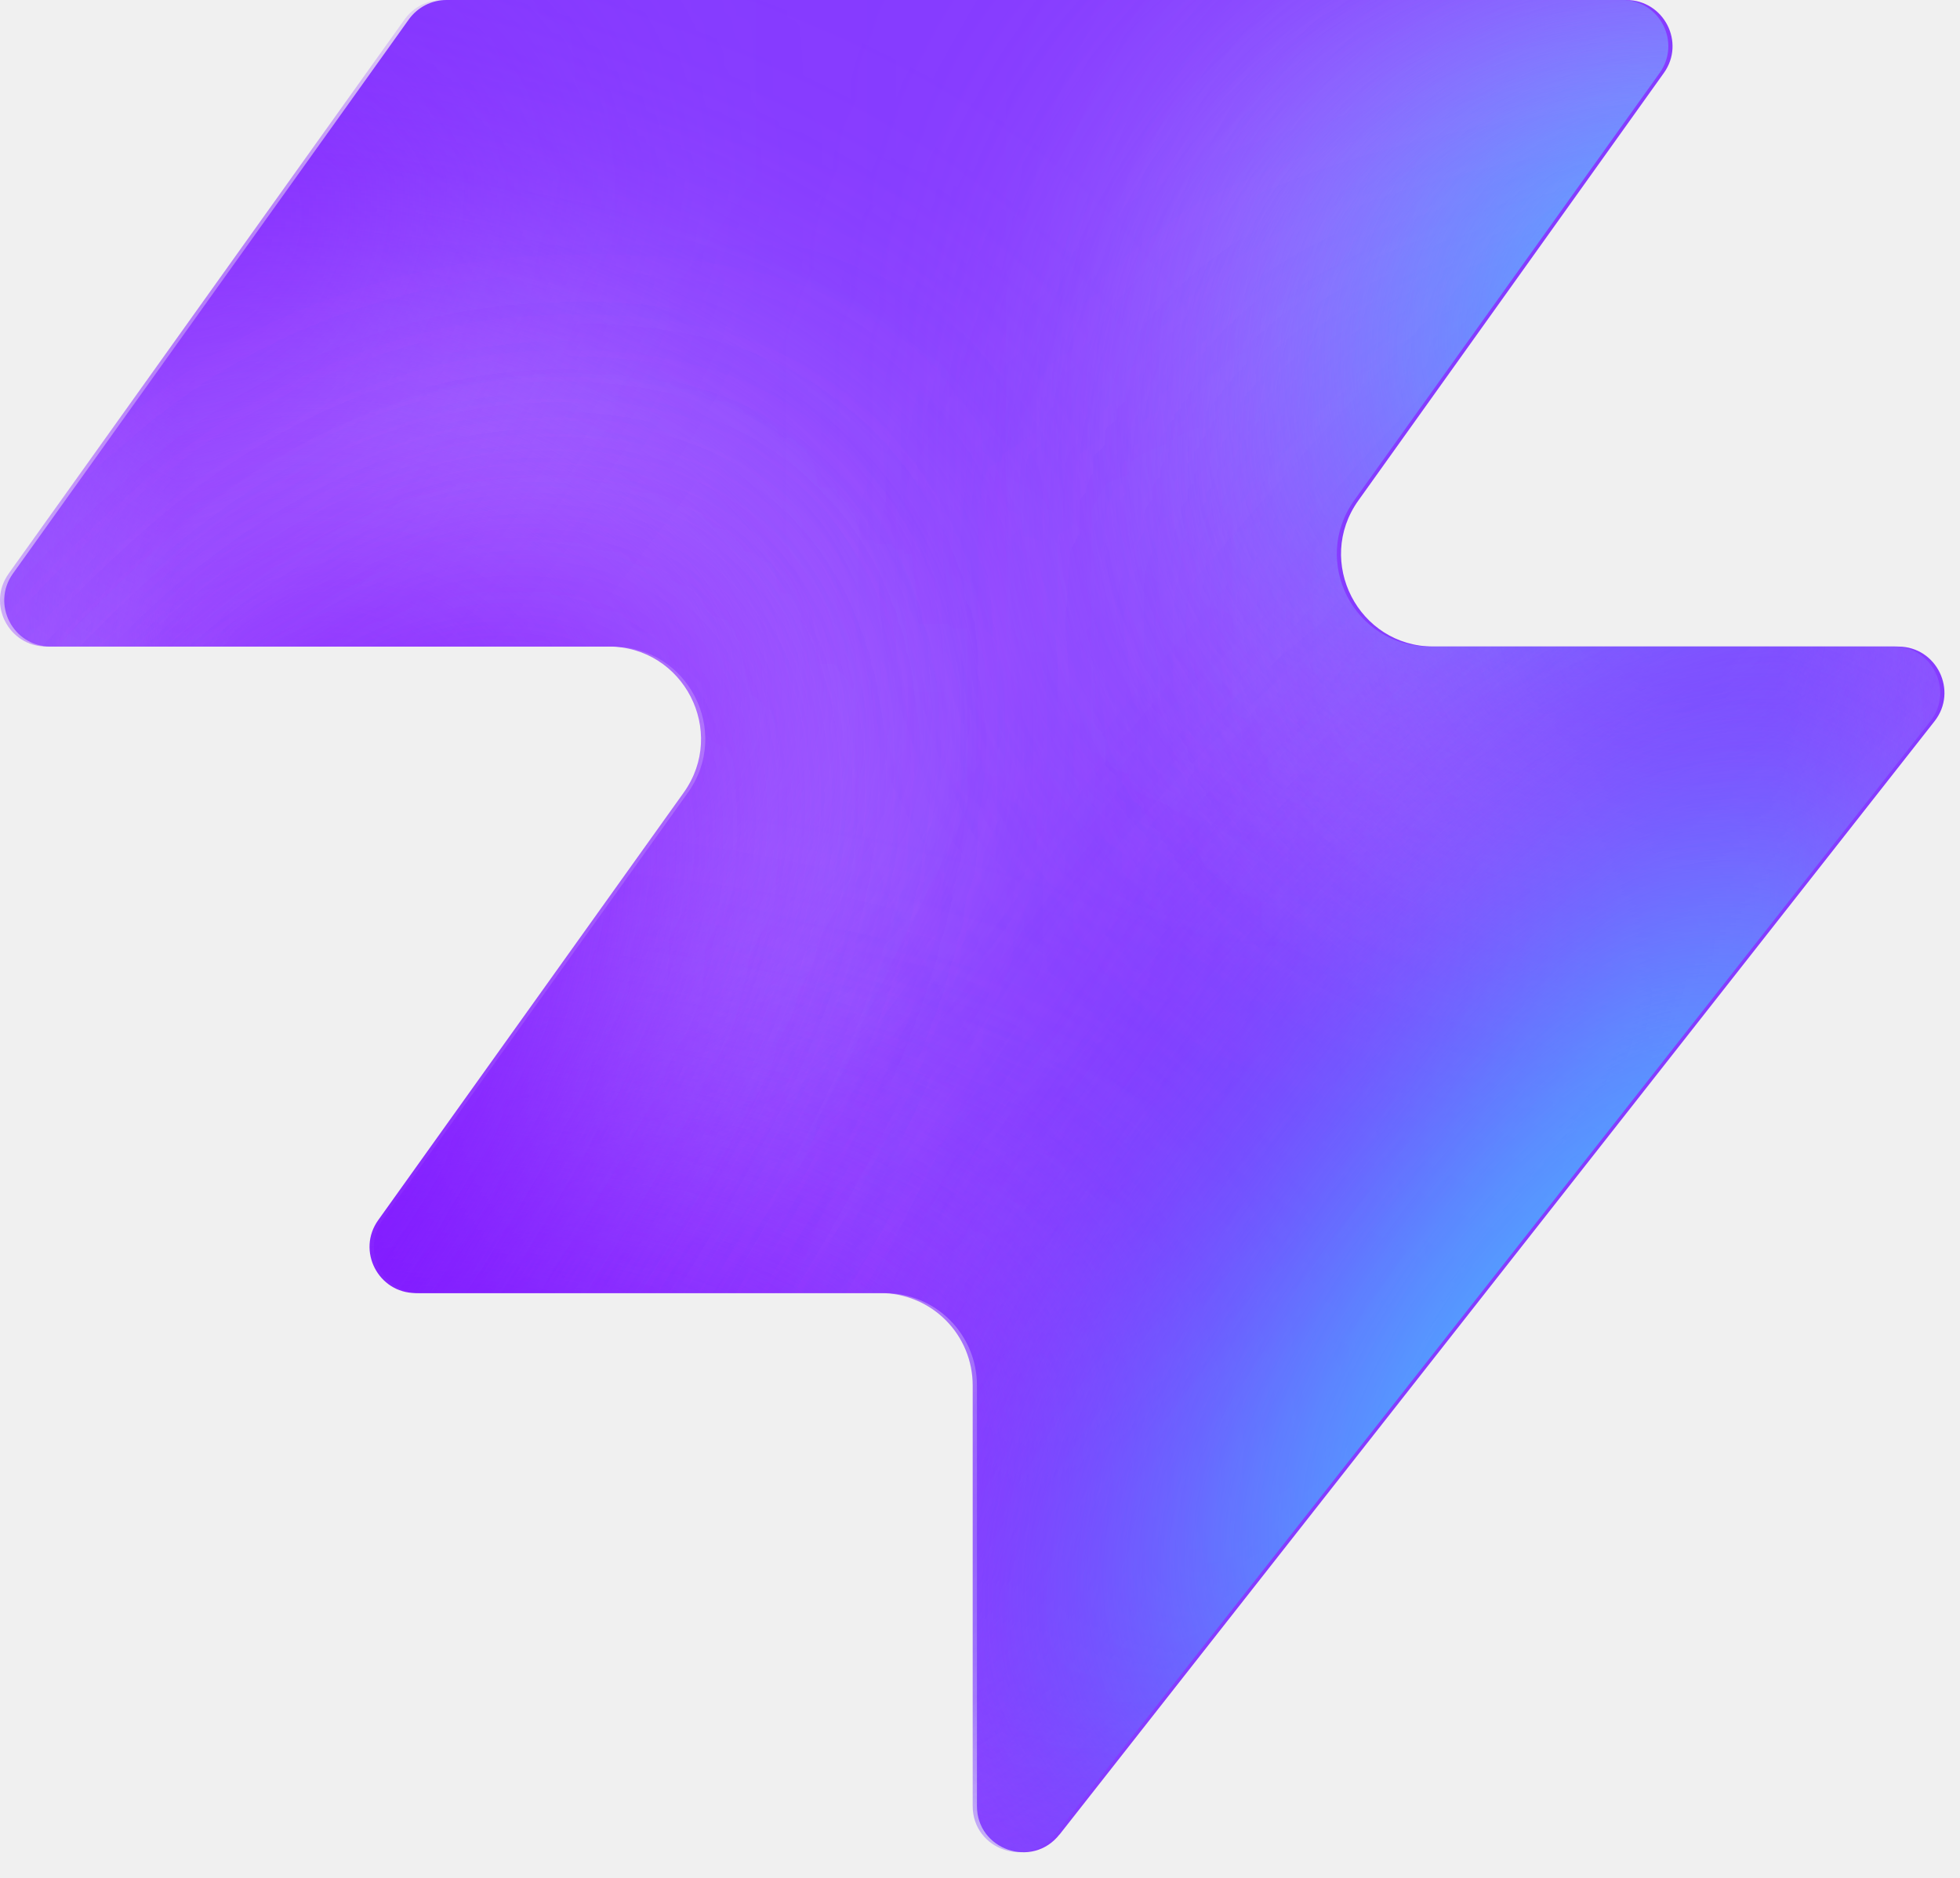
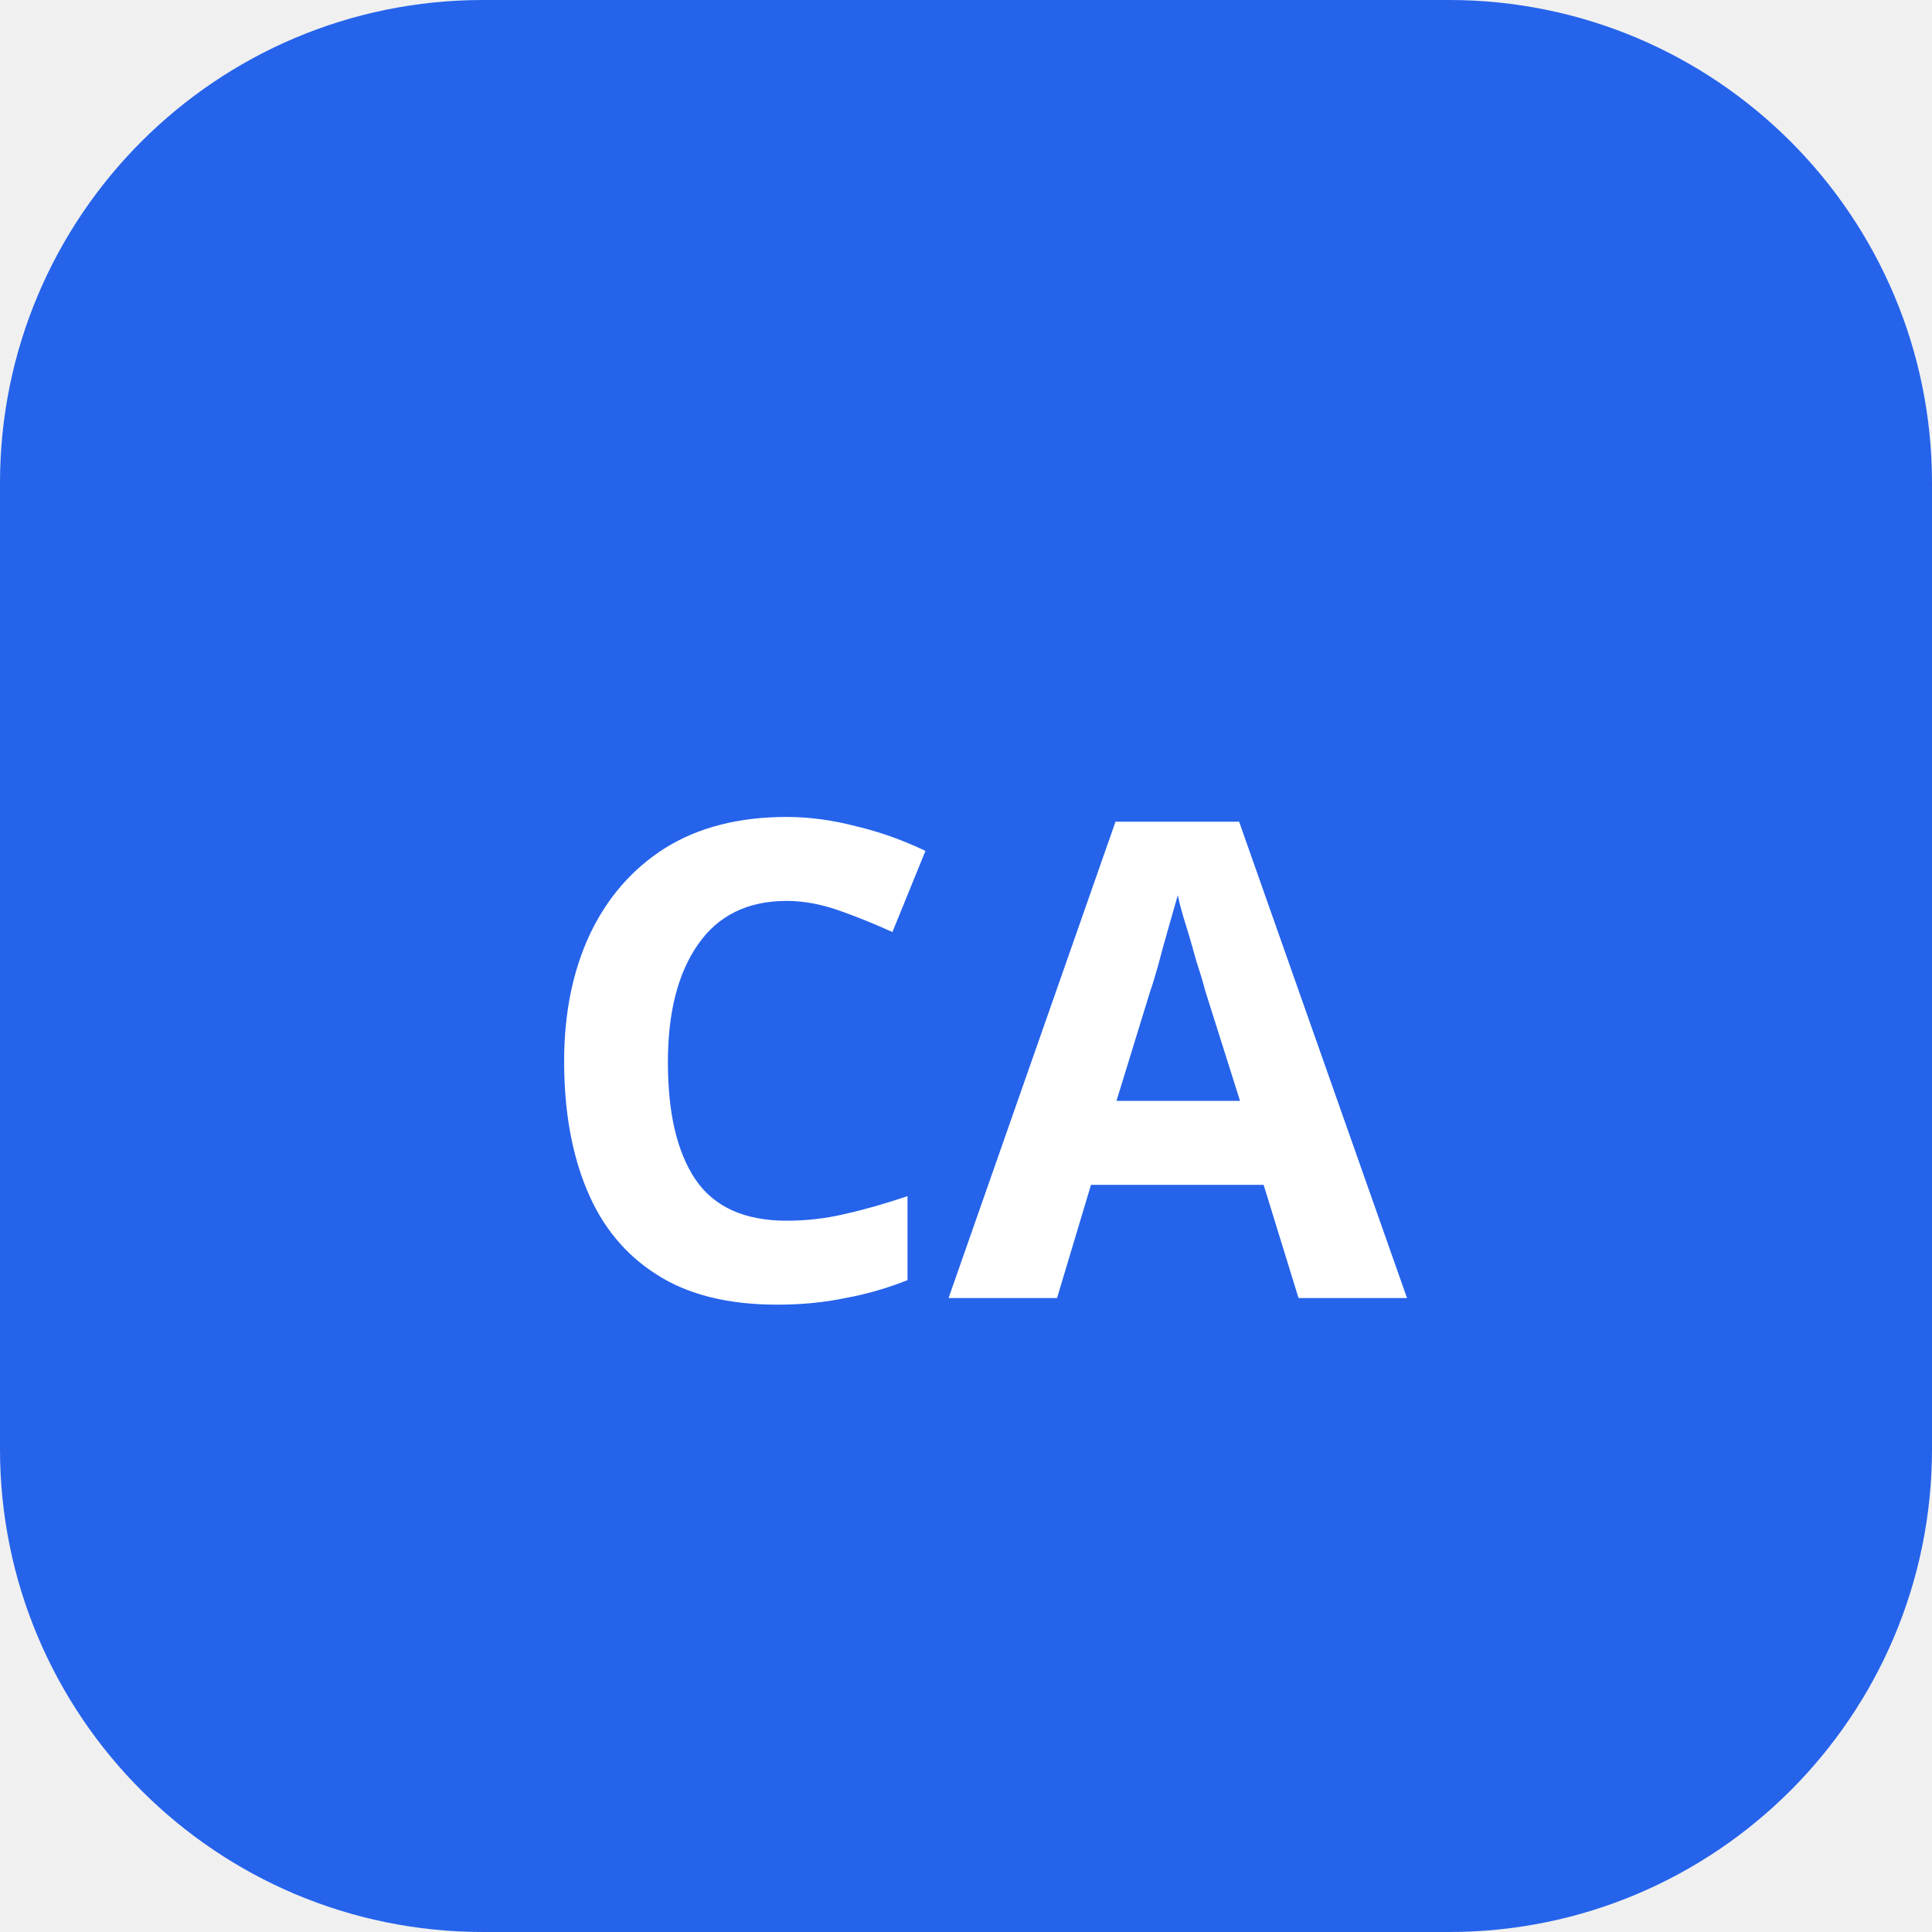
- <svg xmlns="http://www.w3.org/2000/svg" width="48" height="46" fill="none" viewBox="0 0 48 46">
-   <path fill="#863bff" d="M25.946 44.938c-.664.845-2.021.375-2.021-.698V33.937a2.26 2.26 0 0 0-2.262-2.262H10.287c-.92 0-1.456-1.04-.92-1.788l7.48-10.471c1.07-1.497 0-3.578-1.842-3.578H1.237c-.92 0-1.456-1.04-.92-1.788L10.013.474c.214-.297.556-.474.92-.474h28.894c.92 0 1.456 1.04.92 1.788l-7.48 10.471c-1.07 1.498 0 3.579 1.842 3.579h11.377c.943 0 1.473 1.088.89 1.83L25.947 44.94z" style="fill:#863bff;fill:color(display-p3 .525 .23 1);fill-opacity:1" />
-   <mask id="a" width="48" height="46" x="0" y="0" maskUnits="userSpaceOnUse" style="mask-type:alpha">
-     <path fill="#000" d="M25.842 44.938c-.664.844-2.021.375-2.021-.698V33.937a2.26 2.26 0 0 0-2.262-2.262H10.183c-.92 0-1.456-1.04-.92-1.788l7.48-10.471c1.07-1.498 0-3.579-1.842-3.579H1.133c-.92 0-1.456-1.04-.92-1.787L9.91.473c.214-.297.556-.474.92-.474h28.894c.92 0 1.456 1.04.92 1.788l-7.48 10.471c-1.07 1.498 0 3.578 1.842 3.578h11.377c.943 0 1.473 1.088.89 1.832L25.843 44.94z" style="fill:#000;fill-opacity:1" />
-   </mask>
-   <g mask="url(#a)">
-     <g filter="url(#b)">
-       <ellipse cx="5.508" cy="14.704" fill="#ede6ff" rx="5.508" ry="14.704" style="fill:#ede6ff;fill:color(display-p3 .927 .903 1);fill-opacity:1" transform="matrix(.00324 1 1 -.00324 -4.47 31.516)" />
-     </g>
-     <g filter="url(#c)">
-       <ellipse cx="10.399" cy="29.851" fill="#ede6ff" rx="10.399" ry="29.851" style="fill:#ede6ff;fill:color(display-p3 .927 .903 1);fill-opacity:1" transform="matrix(.00324 1 1 -.00324 -39.328 7.883)" />
-     </g>
-     <g filter="url(#d)">
-       <ellipse cx="5.508" cy="30.487" fill="#7e14ff" rx="5.508" ry="30.487" style="fill:#7e14ff;fill:color(display-p3 .492 .077 1);fill-opacity:1" transform="rotate(89.814 -25.913 -14.639)scale(1 -1)" />
-     </g>
-     <g filter="url(#e)">
-       <ellipse cx="5.508" cy="30.599" fill="#7e14ff" rx="5.508" ry="30.599" style="fill:#7e14ff;fill:color(display-p3 .492 .077 1);fill-opacity:1" transform="rotate(89.814 -32.644 -3.334)scale(1 -1)" />
-     </g>
-     <g filter="url(#f)">
-       <ellipse cx="5.508" cy="30.599" fill="#7e14ff" rx="5.508" ry="30.599" style="fill:#7e14ff;fill:color(display-p3 .492 .077 1);fill-opacity:1" transform="matrix(.00324 1 1 -.00324 -34.34 30.47)" />
-     </g>
-     <g filter="url(#g)">
-       <ellipse cx="14.072" cy="22.078" fill="#ede6ff" rx="14.072" ry="22.078" style="fill:#ede6ff;fill:color(display-p3 .927 .903 1);fill-opacity:1" transform="rotate(93.35 24.506 48.493)scale(-1 1)" />
-     </g>
-     <g filter="url(#h)">
-       <ellipse cx="3.47" cy="21.501" fill="#7e14ff" rx="3.47" ry="21.501" style="fill:#7e14ff;fill:color(display-p3 .492 .077 1);fill-opacity:1" transform="rotate(89.009 28.708 47.59)scale(-1 1)" />
-     </g>
-     <g filter="url(#i)">
-       <ellipse cx="3.47" cy="21.501" fill="#7e14ff" rx="3.47" ry="21.501" style="fill:#7e14ff;fill:color(display-p3 .492 .077 1);fill-opacity:1" transform="rotate(89.009 28.708 47.59)scale(-1 1)" />
-     </g>
-     <g filter="url(#j)">
-       <ellipse cx=".387" cy="8.972" fill="#7e14ff" rx="4.407" ry="29.108" style="fill:#7e14ff;fill:color(display-p3 .492 .077 1);fill-opacity:1" transform="rotate(39.51 .387 8.972)" />
-     </g>
-     <g filter="url(#k)">
-       <ellipse cx="47.523" cy="-6.092" fill="#7e14ff" rx="4.407" ry="29.108" style="fill:#7e14ff;fill:color(display-p3 .492 .077 1);fill-opacity:1" transform="rotate(37.892 47.523 -6.092)" />
-     </g>
-     <g filter="url(#l)">
-       <ellipse cx="41.412" cy="6.333" fill="#47bfff" rx="5.971" ry="9.665" style="fill:#47bfff;fill:color(display-p3 .28 .748 1);fill-opacity:1" transform="rotate(37.892 41.412 6.333)" />
-     </g>
-     <g filter="url(#m)">
-       <ellipse cx="-1.879" cy="38.332" fill="#7e14ff" rx="4.407" ry="29.108" style="fill:#7e14ff;fill:color(display-p3 .492 .077 1);fill-opacity:1" transform="rotate(37.892 -1.88 38.332)" />
-     </g>
-     <g filter="url(#n)">
-       <ellipse cx="-1.879" cy="38.332" fill="#7e14ff" rx="4.407" ry="29.108" style="fill:#7e14ff;fill:color(display-p3 .492 .077 1);fill-opacity:1" transform="rotate(37.892 -1.88 38.332)" />
-     </g>
-     <g filter="url(#o)">
-       <ellipse cx="35.651" cy="29.907" fill="#7e14ff" rx="4.407" ry="29.108" style="fill:#7e14ff;fill:color(display-p3 .492 .077 1);fill-opacity:1" transform="rotate(37.892 35.651 29.907)" />
-     </g>
-     <g filter="url(#p)">
-       <ellipse cx="38.418" cy="32.4" fill="#47bfff" rx="5.971" ry="15.297" style="fill:#47bfff;fill:color(display-p3 .28 .748 1);fill-opacity:1" transform="rotate(37.892 38.418 32.4)" />
-     </g>
-   </g>
-   <defs>
-     <filter id="b" width="60.045" height="41.654" x="-19.77" y="16.149" color-interpolation-filters="sRGB" filterUnits="userSpaceOnUse">
-       <feFlood flood-opacity="0" result="BackgroundImageFix" />
-       <feBlend in="SourceGraphic" in2="BackgroundImageFix" result="shape" />
-       <feGaussianBlur result="effect1_foregroundBlur_2002_17158" stdDeviation="7.659" />
-     </filter>
-     <filter id="c" width="90.34" height="51.437" x="-54.613" y="-7.533" color-interpolation-filters="sRGB" filterUnits="userSpaceOnUse">
-       <feFlood flood-opacity="0" result="BackgroundImageFix" />
-       <feBlend in="SourceGraphic" in2="BackgroundImageFix" result="shape" />
-       <feGaussianBlur result="effect1_foregroundBlur_2002_17158" stdDeviation="7.659" />
-     </filter>
-     <filter id="d" width="79.355" height="29.4" x="-49.64" y="2.03" color-interpolation-filters="sRGB" filterUnits="userSpaceOnUse">
-       <feFlood flood-opacity="0" result="BackgroundImageFix" />
-       <feBlend in="SourceGraphic" in2="BackgroundImageFix" result="shape" />
-       <feGaussianBlur result="effect1_foregroundBlur_2002_17158" stdDeviation="4.596" />
-     </filter>
-     <filter id="e" width="79.579" height="29.4" x="-45.045" y="20.029" color-interpolation-filters="sRGB" filterUnits="userSpaceOnUse">
-       <feFlood flood-opacity="0" result="BackgroundImageFix" />
-       <feBlend in="SourceGraphic" in2="BackgroundImageFix" result="shape" />
-       <feGaussianBlur result="effect1_foregroundBlur_2002_17158" stdDeviation="4.596" />
-     </filter>
-     <filter id="f" width="79.579" height="29.4" x="-43.513" y="21.178" color-interpolation-filters="sRGB" filterUnits="userSpaceOnUse">
-       <feFlood flood-opacity="0" result="BackgroundImageFix" />
-       <feBlend in="SourceGraphic" in2="BackgroundImageFix" result="shape" />
-       <feGaussianBlur result="effect1_foregroundBlur_2002_17158" stdDeviation="4.596" />
-     </filter>
-     <filter id="g" width="74.749" height="58.852" x="15.756" y="-17.901" color-interpolation-filters="sRGB" filterUnits="userSpaceOnUse">
-       <feFlood flood-opacity="0" result="BackgroundImageFix" />
-       <feBlend in="SourceGraphic" in2="BackgroundImageFix" result="shape" />
-       <feGaussianBlur result="effect1_foregroundBlur_2002_17158" stdDeviation="7.659" />
-     </filter>
-     <filter id="h" width="61.377" height="25.362" x="23.548" y="2.284" color-interpolation-filters="sRGB" filterUnits="userSpaceOnUse">
-       <feFlood flood-opacity="0" result="BackgroundImageFix" />
-       <feBlend in="SourceGraphic" in2="BackgroundImageFix" result="shape" />
-       <feGaussianBlur result="effect1_foregroundBlur_2002_17158" stdDeviation="4.596" />
-     </filter>
-     <filter id="i" width="61.377" height="25.362" x="23.548" y="2.284" color-interpolation-filters="sRGB" filterUnits="userSpaceOnUse">
-       <feFlood flood-opacity="0" result="BackgroundImageFix" />
-       <feBlend in="SourceGraphic" in2="BackgroundImageFix" result="shape" />
-       <feGaussianBlur result="effect1_foregroundBlur_2002_17158" stdDeviation="4.596" />
-     </filter>
-     <filter id="j" width="56.045" height="63.649" x="-27.636" y="-22.853" color-interpolation-filters="sRGB" filterUnits="userSpaceOnUse">
-       <feFlood flood-opacity="0" result="BackgroundImageFix" />
-       <feBlend in="SourceGraphic" in2="BackgroundImageFix" result="shape" />
-       <feGaussianBlur result="effect1_foregroundBlur_2002_17158" stdDeviation="4.596" />
-     </filter>
-     <filter id="k" width="54.814" height="64.646" x="20.116" y="-38.415" color-interpolation-filters="sRGB" filterUnits="userSpaceOnUse">
-       <feFlood flood-opacity="0" result="BackgroundImageFix" />
-       <feBlend in="SourceGraphic" in2="BackgroundImageFix" result="shape" />
-       <feGaussianBlur result="effect1_foregroundBlur_2002_17158" stdDeviation="4.596" />
-     </filter>
-     <filter id="l" width="33.541" height="35.313" x="24.641" y="-11.323" color-interpolation-filters="sRGB" filterUnits="userSpaceOnUse">
-       <feFlood flood-opacity="0" result="BackgroundImageFix" />
-       <feBlend in="SourceGraphic" in2="BackgroundImageFix" result="shape" />
-       <feGaussianBlur result="effect1_foregroundBlur_2002_17158" stdDeviation="4.596" />
-     </filter>
-     <filter id="m" width="54.814" height="64.646" x="-29.286" y="6.009" color-interpolation-filters="sRGB" filterUnits="userSpaceOnUse">
-       <feFlood flood-opacity="0" result="BackgroundImageFix" />
-       <feBlend in="SourceGraphic" in2="BackgroundImageFix" result="shape" />
-       <feGaussianBlur result="effect1_foregroundBlur_2002_17158" stdDeviation="4.596" />
-     </filter>
-     <filter id="n" width="54.814" height="64.646" x="-29.286" y="6.009" color-interpolation-filters="sRGB" filterUnits="userSpaceOnUse">
-       <feFlood flood-opacity="0" result="BackgroundImageFix" />
-       <feBlend in="SourceGraphic" in2="BackgroundImageFix" result="shape" />
-       <feGaussianBlur result="effect1_foregroundBlur_2002_17158" stdDeviation="4.596" />
-     </filter>
-     <filter id="o" width="54.814" height="64.646" x="8.244" y="-2.416" color-interpolation-filters="sRGB" filterUnits="userSpaceOnUse">
-       <feFlood flood-opacity="0" result="BackgroundImageFix" />
-       <feBlend in="SourceGraphic" in2="BackgroundImageFix" result="shape" />
-       <feGaussianBlur result="effect1_foregroundBlur_2002_17158" stdDeviation="4.596" />
-     </filter>
-     <filter id="p" width="39.409" height="43.623" x="18.713" y="10.588" color-interpolation-filters="sRGB" filterUnits="userSpaceOnUse">
-       <feFlood flood-opacity="0" result="BackgroundImageFix" />
-       <feBlend in="SourceGraphic" in2="BackgroundImageFix" result="shape" />
-       <feGaussianBlur result="effect1_foregroundBlur_2002_17158" stdDeviation="4.596" />
-     </filter>
-   </defs>
+ <svg xmlns="http://www.w3.org/2000/svg" viewBox="0 0 32 32" role="img" aria-label="Control de Accesos">
+   <rect width="32" height="32" rx="8" fill="#2563eb" />
+   <text x="16" y="21.5" text-anchor="middle" font-family="Segoe UI, system-ui, sans-serif" font-size="11" font-weight="700" fill="#ffffff">CA</text>
</svg>
